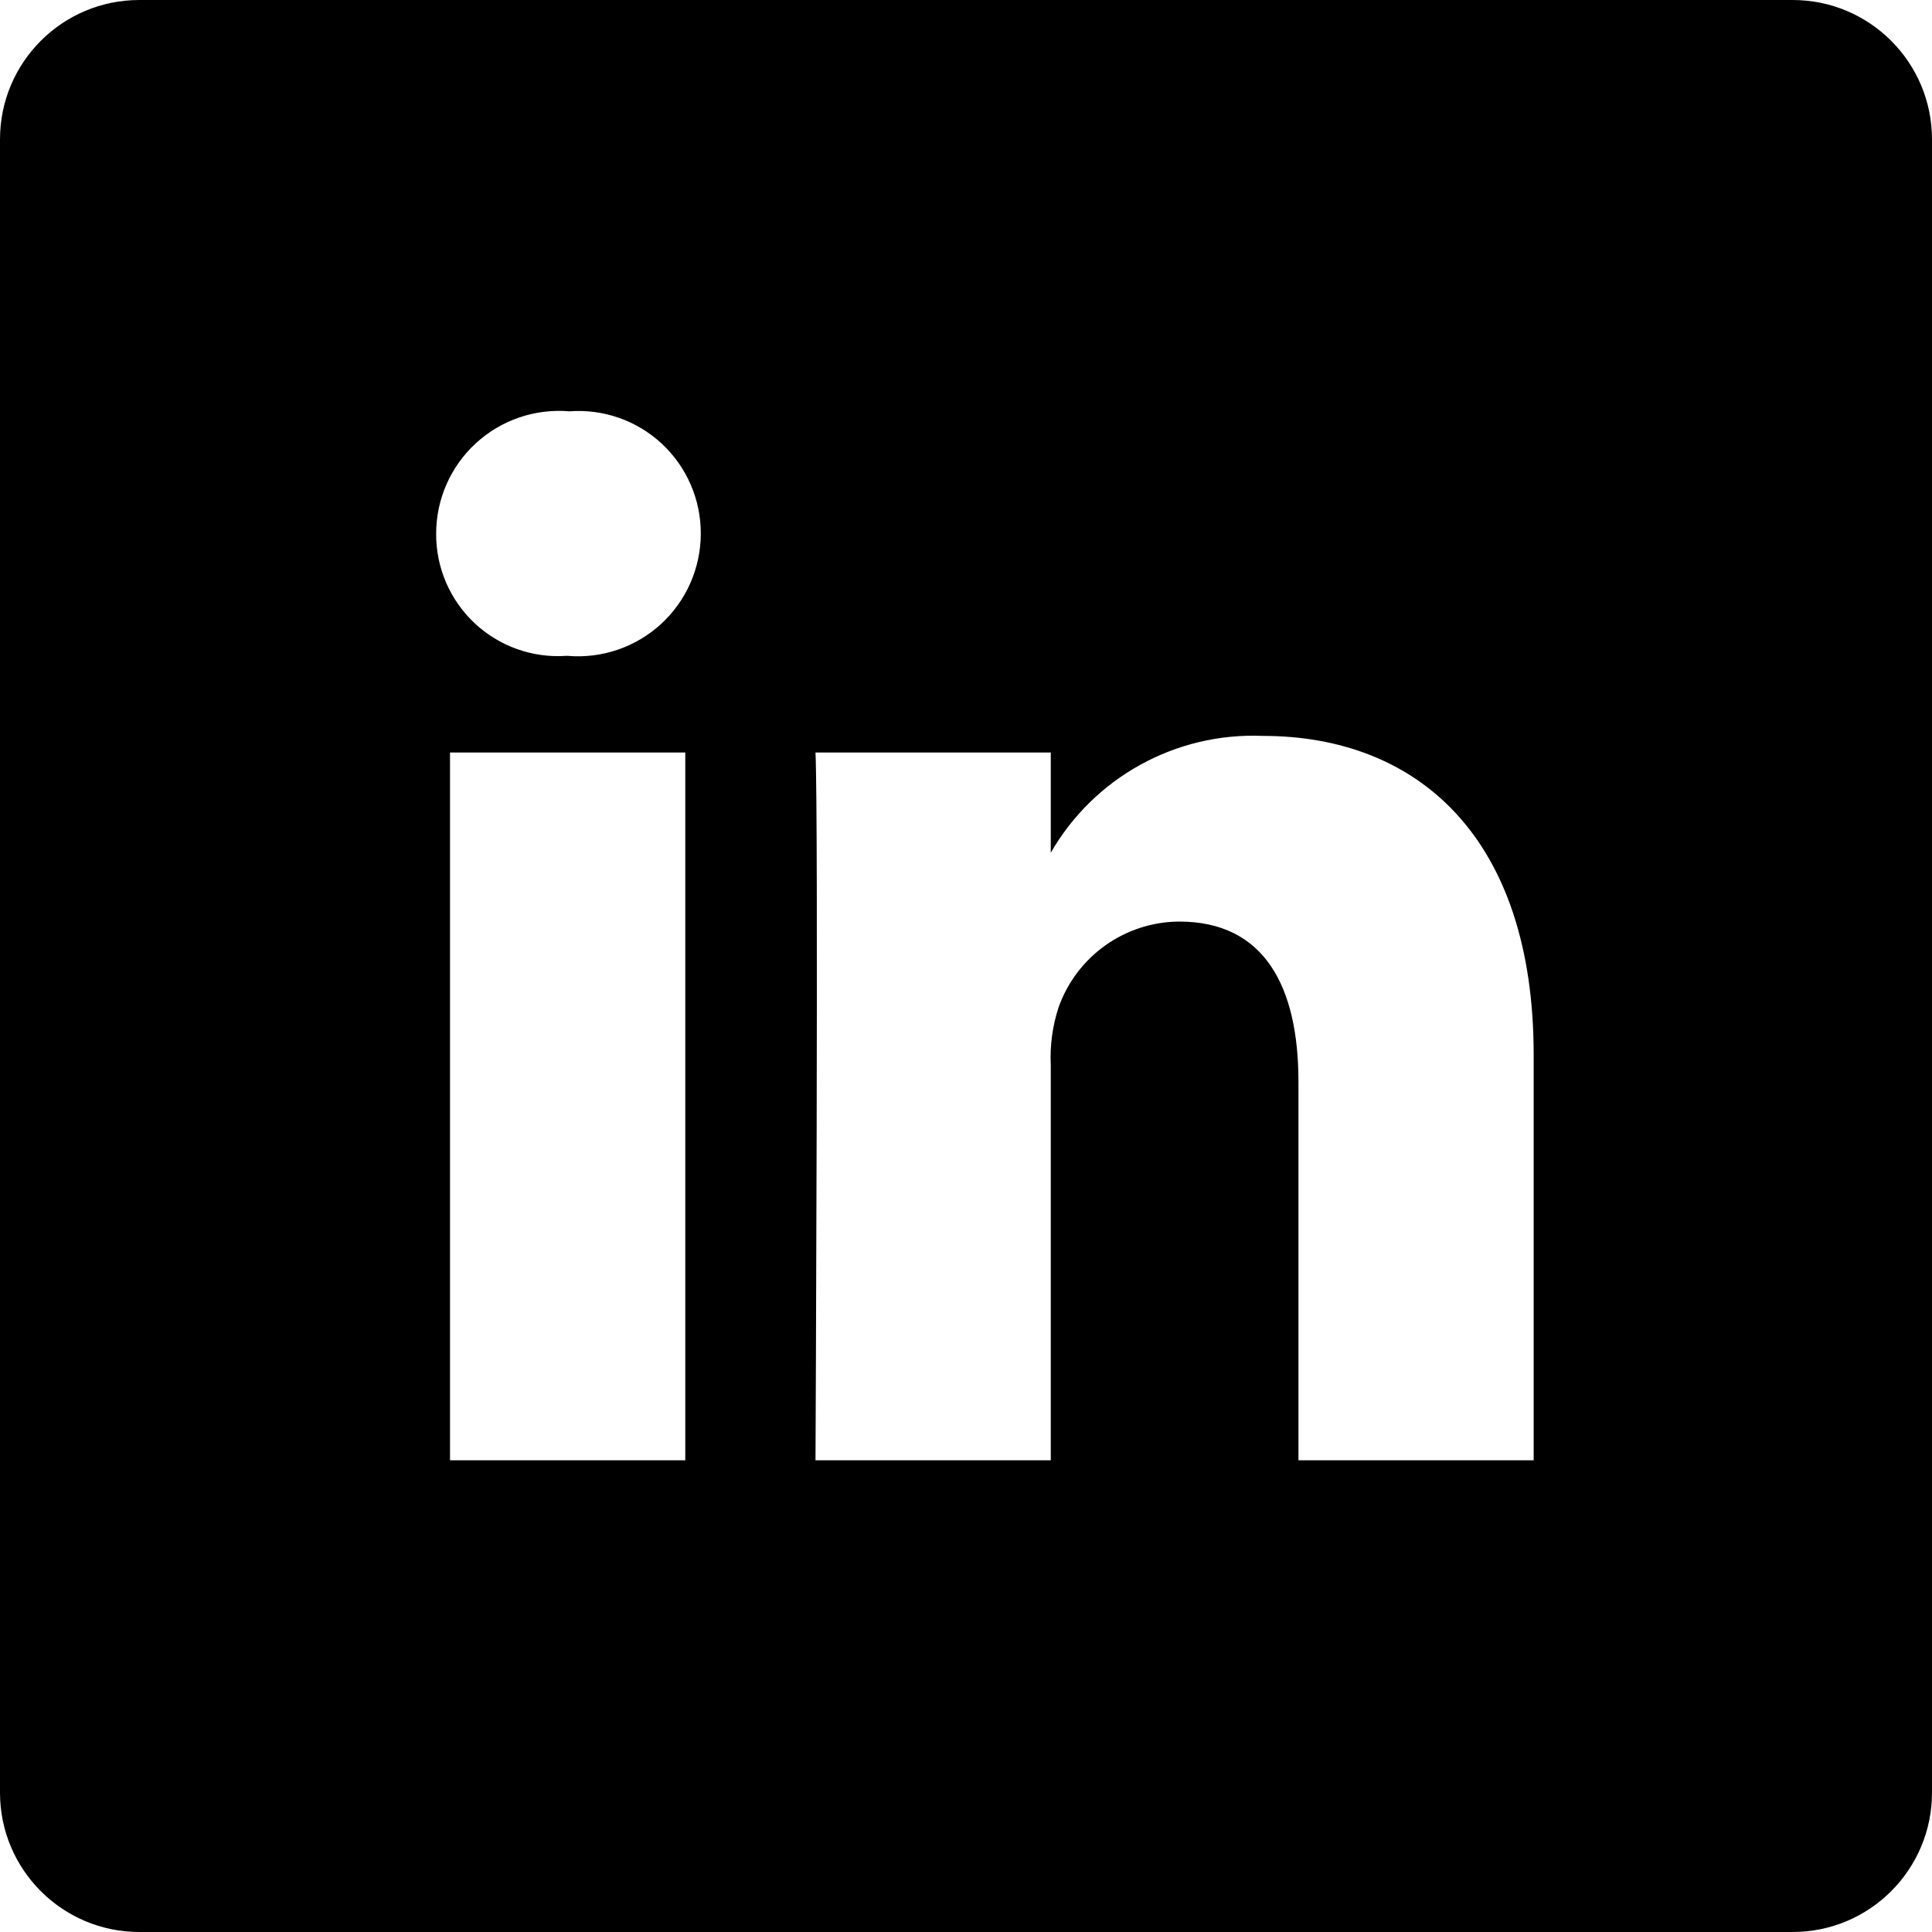
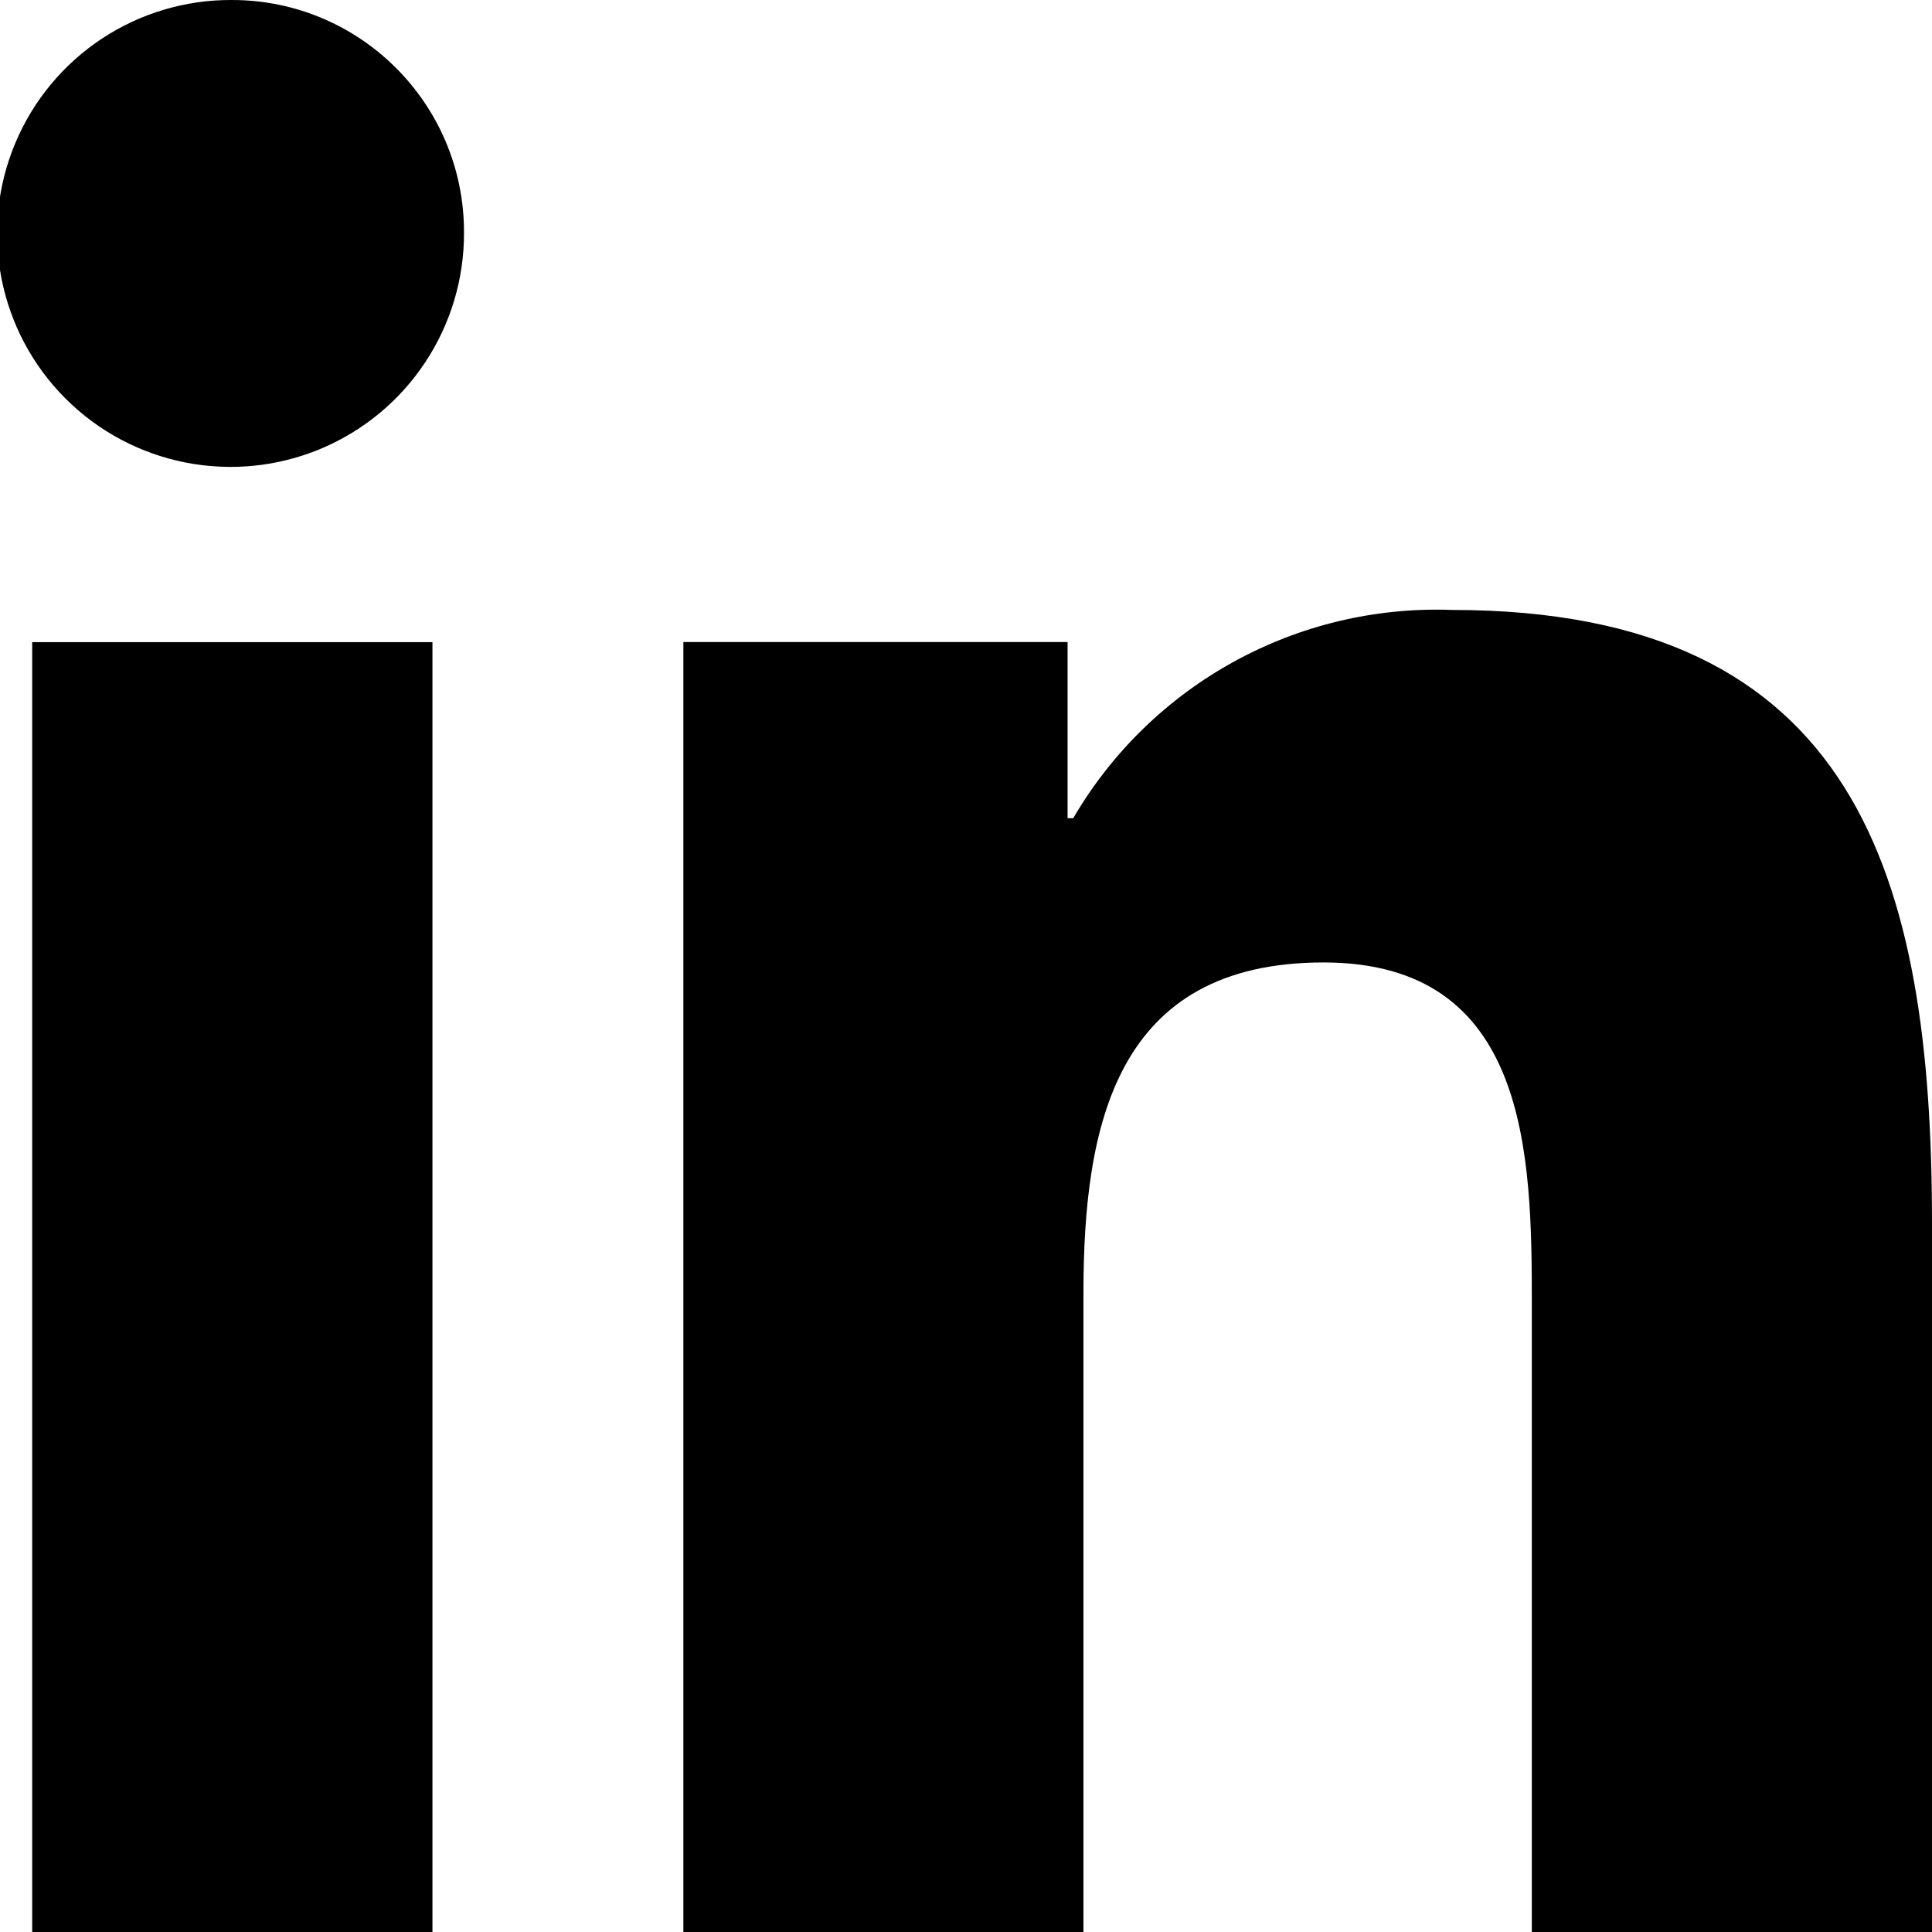
- <svg xmlns="http://www.w3.org/2000/svg" width="40" height="40" viewBox="0 0 40 40">
-   <path id="Path_3" data-name="Path 3" d="M37.115-40H2.885A2.885,2.885,0,0,0,0-37.115v34.23A2.885,2.885,0,0,0,2.885,0h34.23A2.885,2.885,0,0,0,40-2.885v-34.23A2.885,2.885,0,0,0,37.115-40ZM14.188-9.766H9.317V-24.42h4.871ZM11.753-26.421h-.032A2.521,2.521,0,0,1,9.03-28.952a2.542,2.542,0,0,1,2.756-2.532,2.531,2.531,0,0,1,2.723,2.532A2.541,2.541,0,0,1,11.753-26.421Zm20,16.655h-4.87v-7.84c0-1.97-.705-3.314-2.468-3.314a2.666,2.666,0,0,0-2.5,1.781,3.336,3.336,0,0,0-.16,1.189v8.184H16.884s.064-13.279,0-14.654h4.871v2.075a4.836,4.836,0,0,1,4.39-2.419c3.2,0,5.608,2.094,5.608,6.6Z" transform="translate(0 40)" />
+ <svg xmlns="http://www.w3.org/2000/svg" id="linkedin" width="24" height="24" viewBox="0 0 24 24">
+   <path id="Path_97" data-name="Path 97" d="M23.994,24H24V15.2c0-4.306-.927-7.623-5.961-7.623a5.226,5.226,0,0,0-4.707,2.587h-.07V7.976H8.489V24h4.97V16.065c0-2.089.4-4.109,2.983-4.109,2.549,0,2.587,2.384,2.587,4.243V24Z" />
+   <path id="Path_98" data-name="Path 98" d="M.4,7.977H5.372V24H.4Z" />
+   <path id="Path_99" data-name="Path 99" d="M2.882,0A2.9,2.9,0,1,0,5.764,2.882,2.883,2.883,0,0,0,2.882,0Z" />
</svg>
